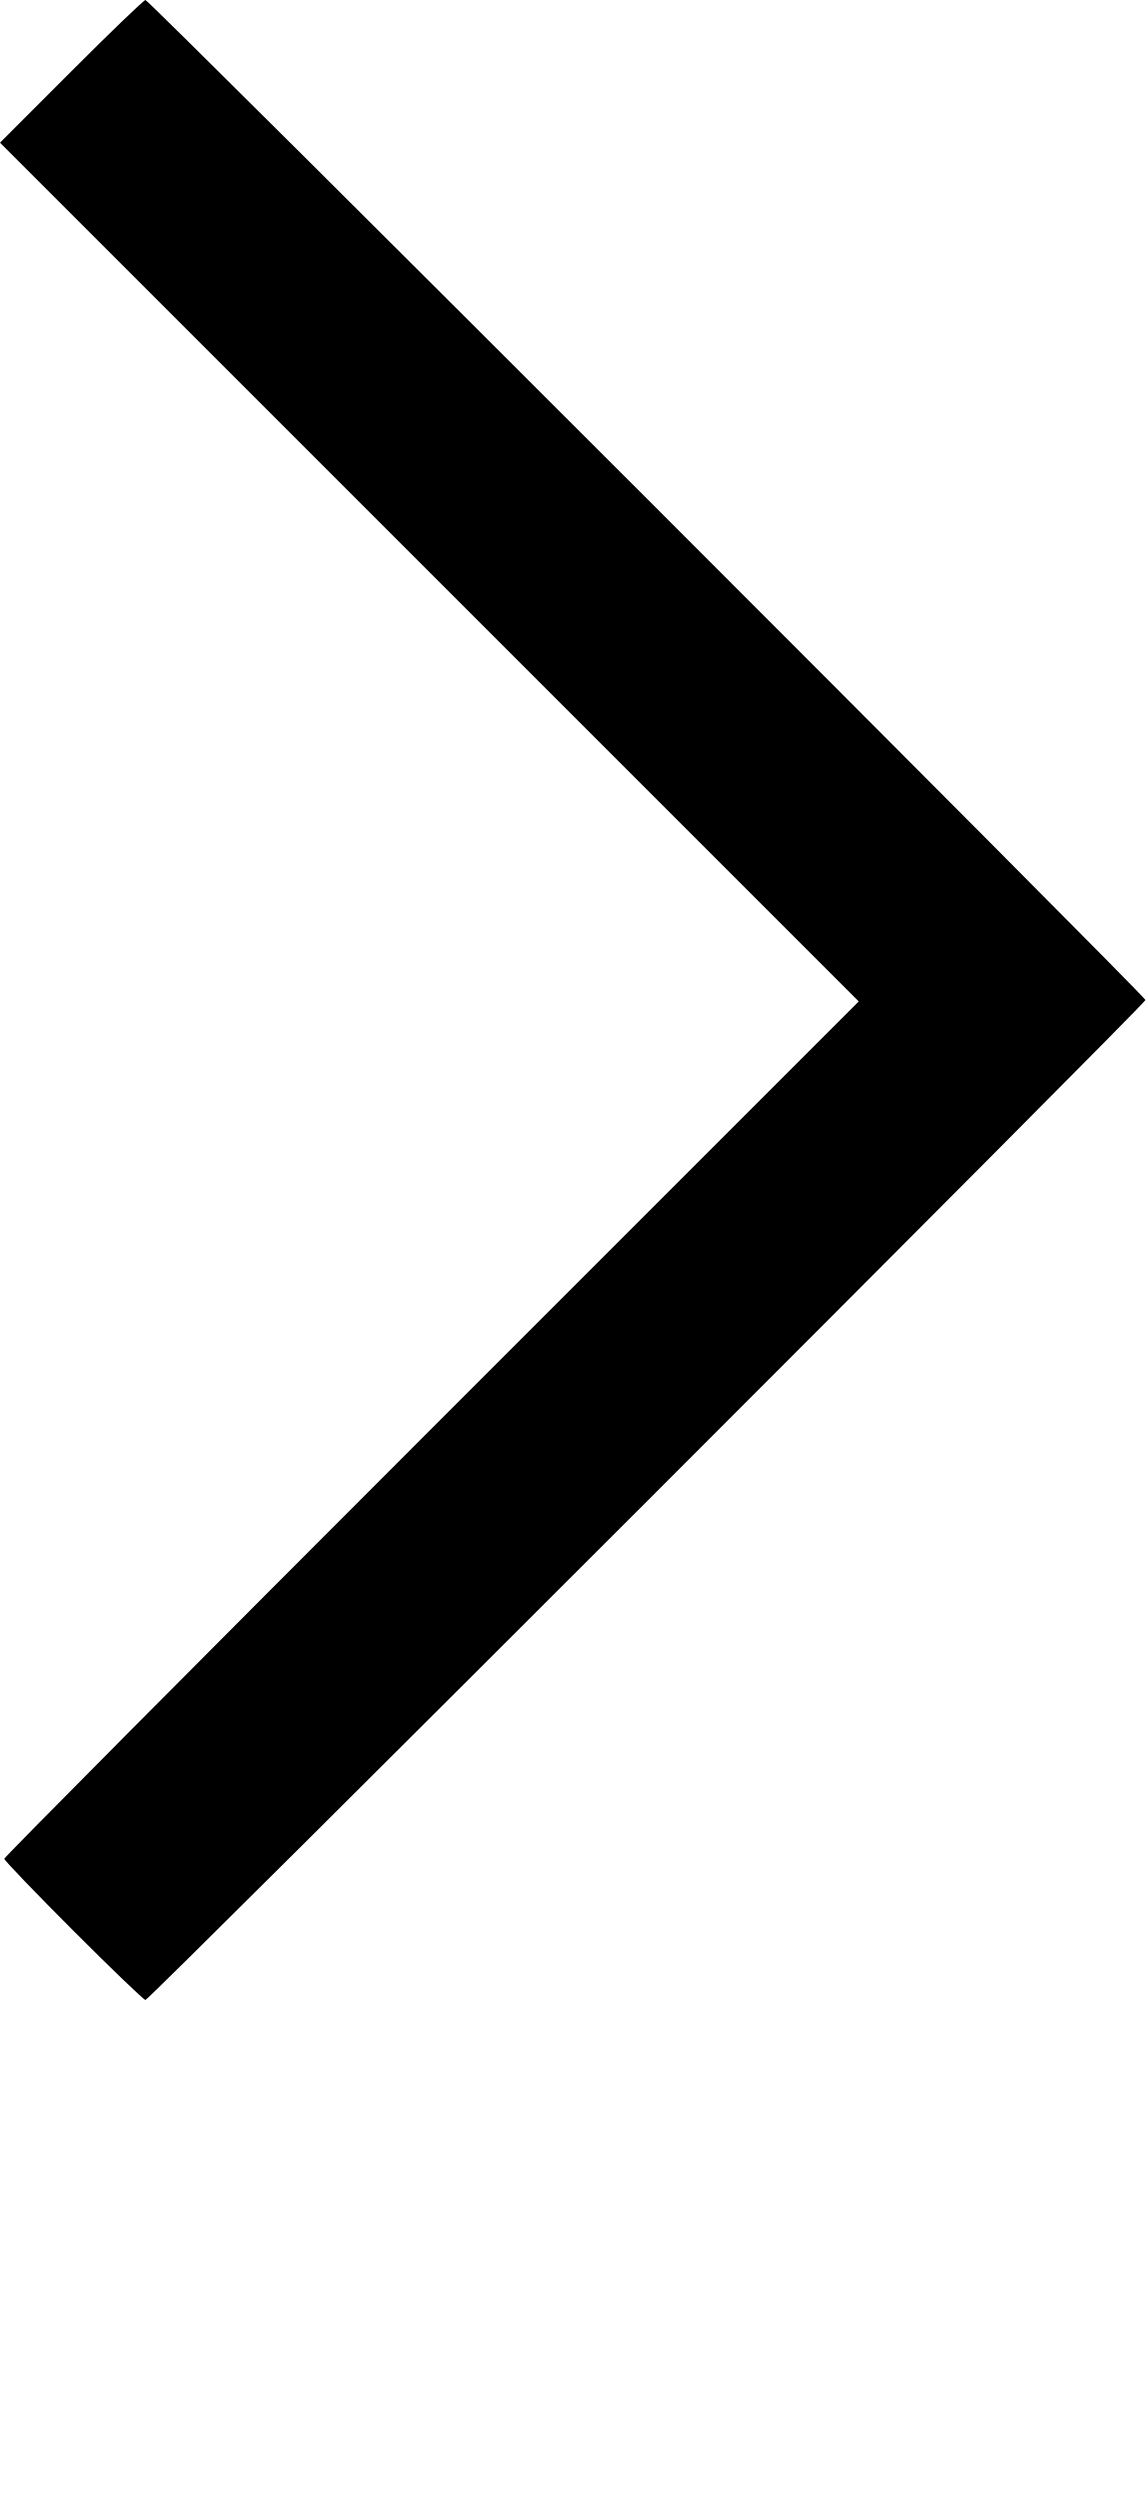
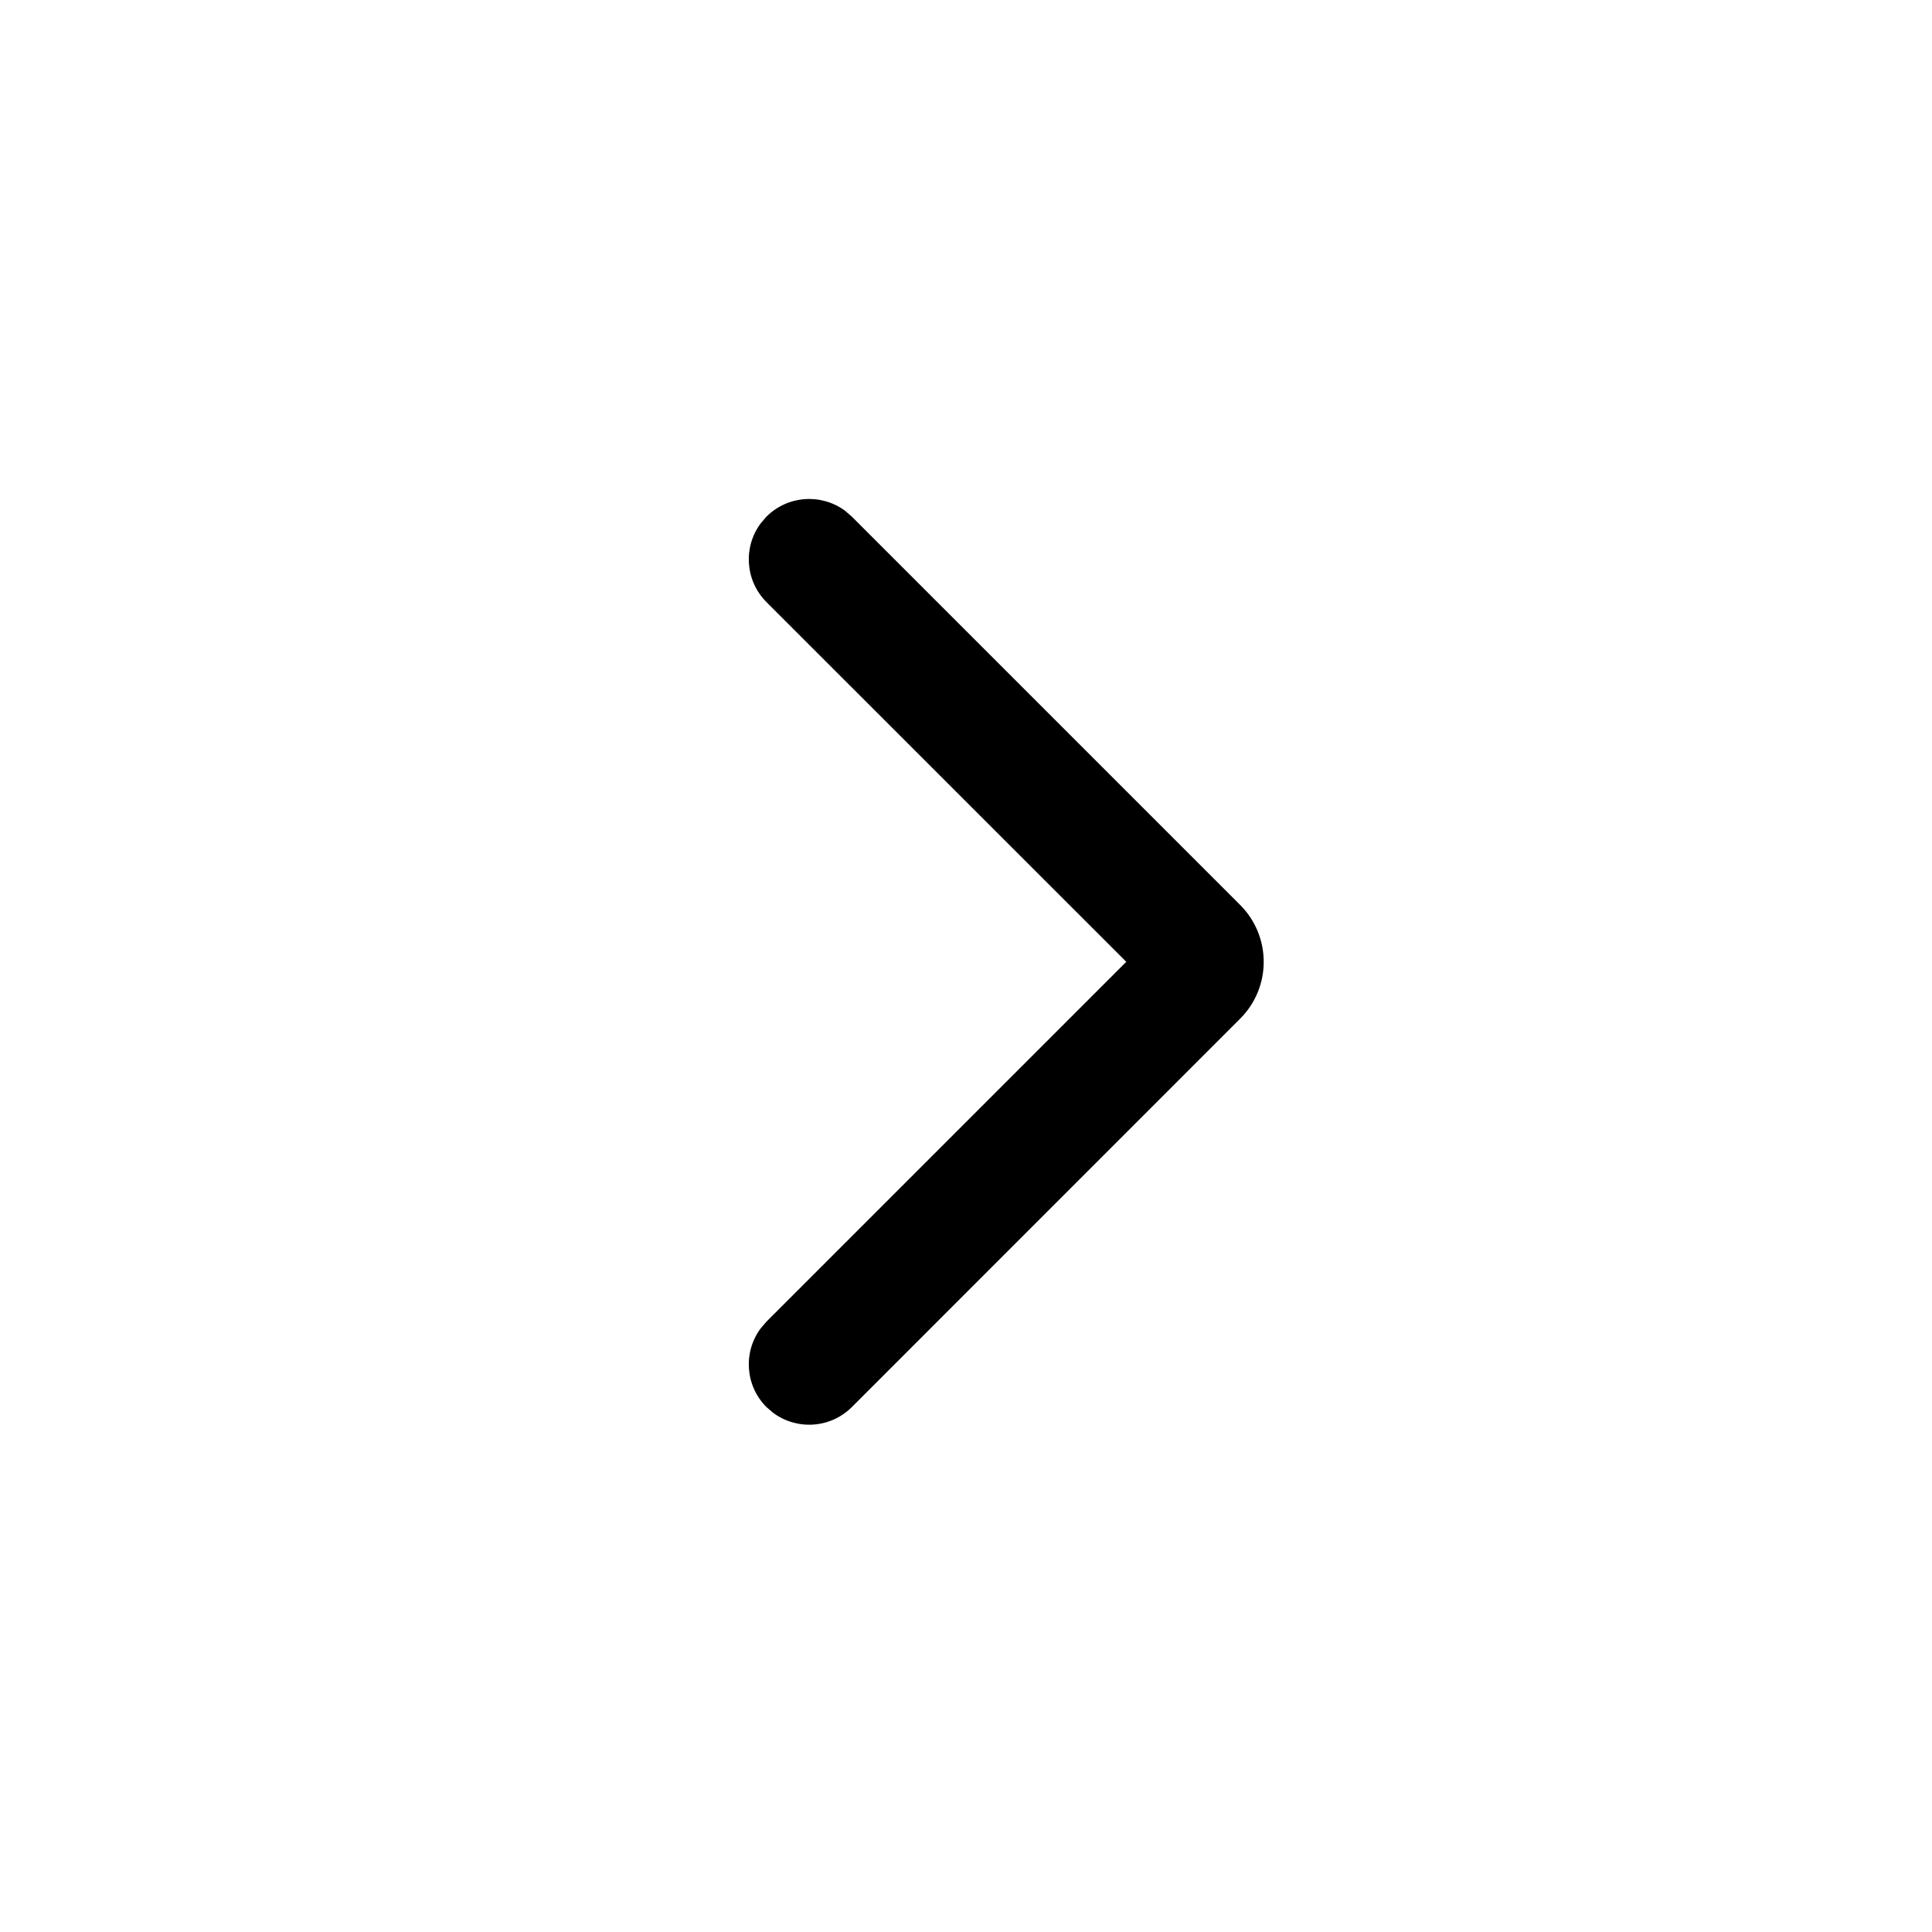
- <svg xmlns="http://www.w3.org/2000/svg" viewBox="0 0 501.864 1095.313" version="1.1">
+ <svg xmlns="http://www.w3.org/2000/svg" viewBox="0 0 24 24" version="1.1">
  <style />
-   <g transform="translate(1375.431,-2089.865)">
-     <path d="m -1343.264,2935.794 c -16.667,-16.677 -30.303,-30.88 -30.303,-31.561 0,-0.681 84.234,-85.474 187.186,-188.428 l 187.186,-187.189 -188.118,-188.121 -188.118,-188.121 31.235,-31.254 c 17.179,-17.19 31.802,-31.254 32.496,-31.254 1.641,0 438.133,436.486 438.133,438.128 0,1.64 -436.496,438.122 -438.136,438.122 -0.692,0 -14.895,-13.645 -31.561,-30.322 z" />
-   </g>
+   <path d="M9.605,17.551 L9.521,17.479 C9.255,17.212 9.231,16.796 9.449,16.502 L9.521,16.418 L13.991,11.948 L9.521,7.479 C9.255,7.212 9.231,6.796 9.449,6.502 L9.521,6.418 C9.788,6.152 10.204,6.128 10.498,6.345 L10.582,6.418 L15.405,11.241 C15.796,11.632 15.796,12.265 15.405,12.655 L10.582,17.479 C10.316,17.745 9.899,17.769 9.605,17.551 Z" />
</svg>
